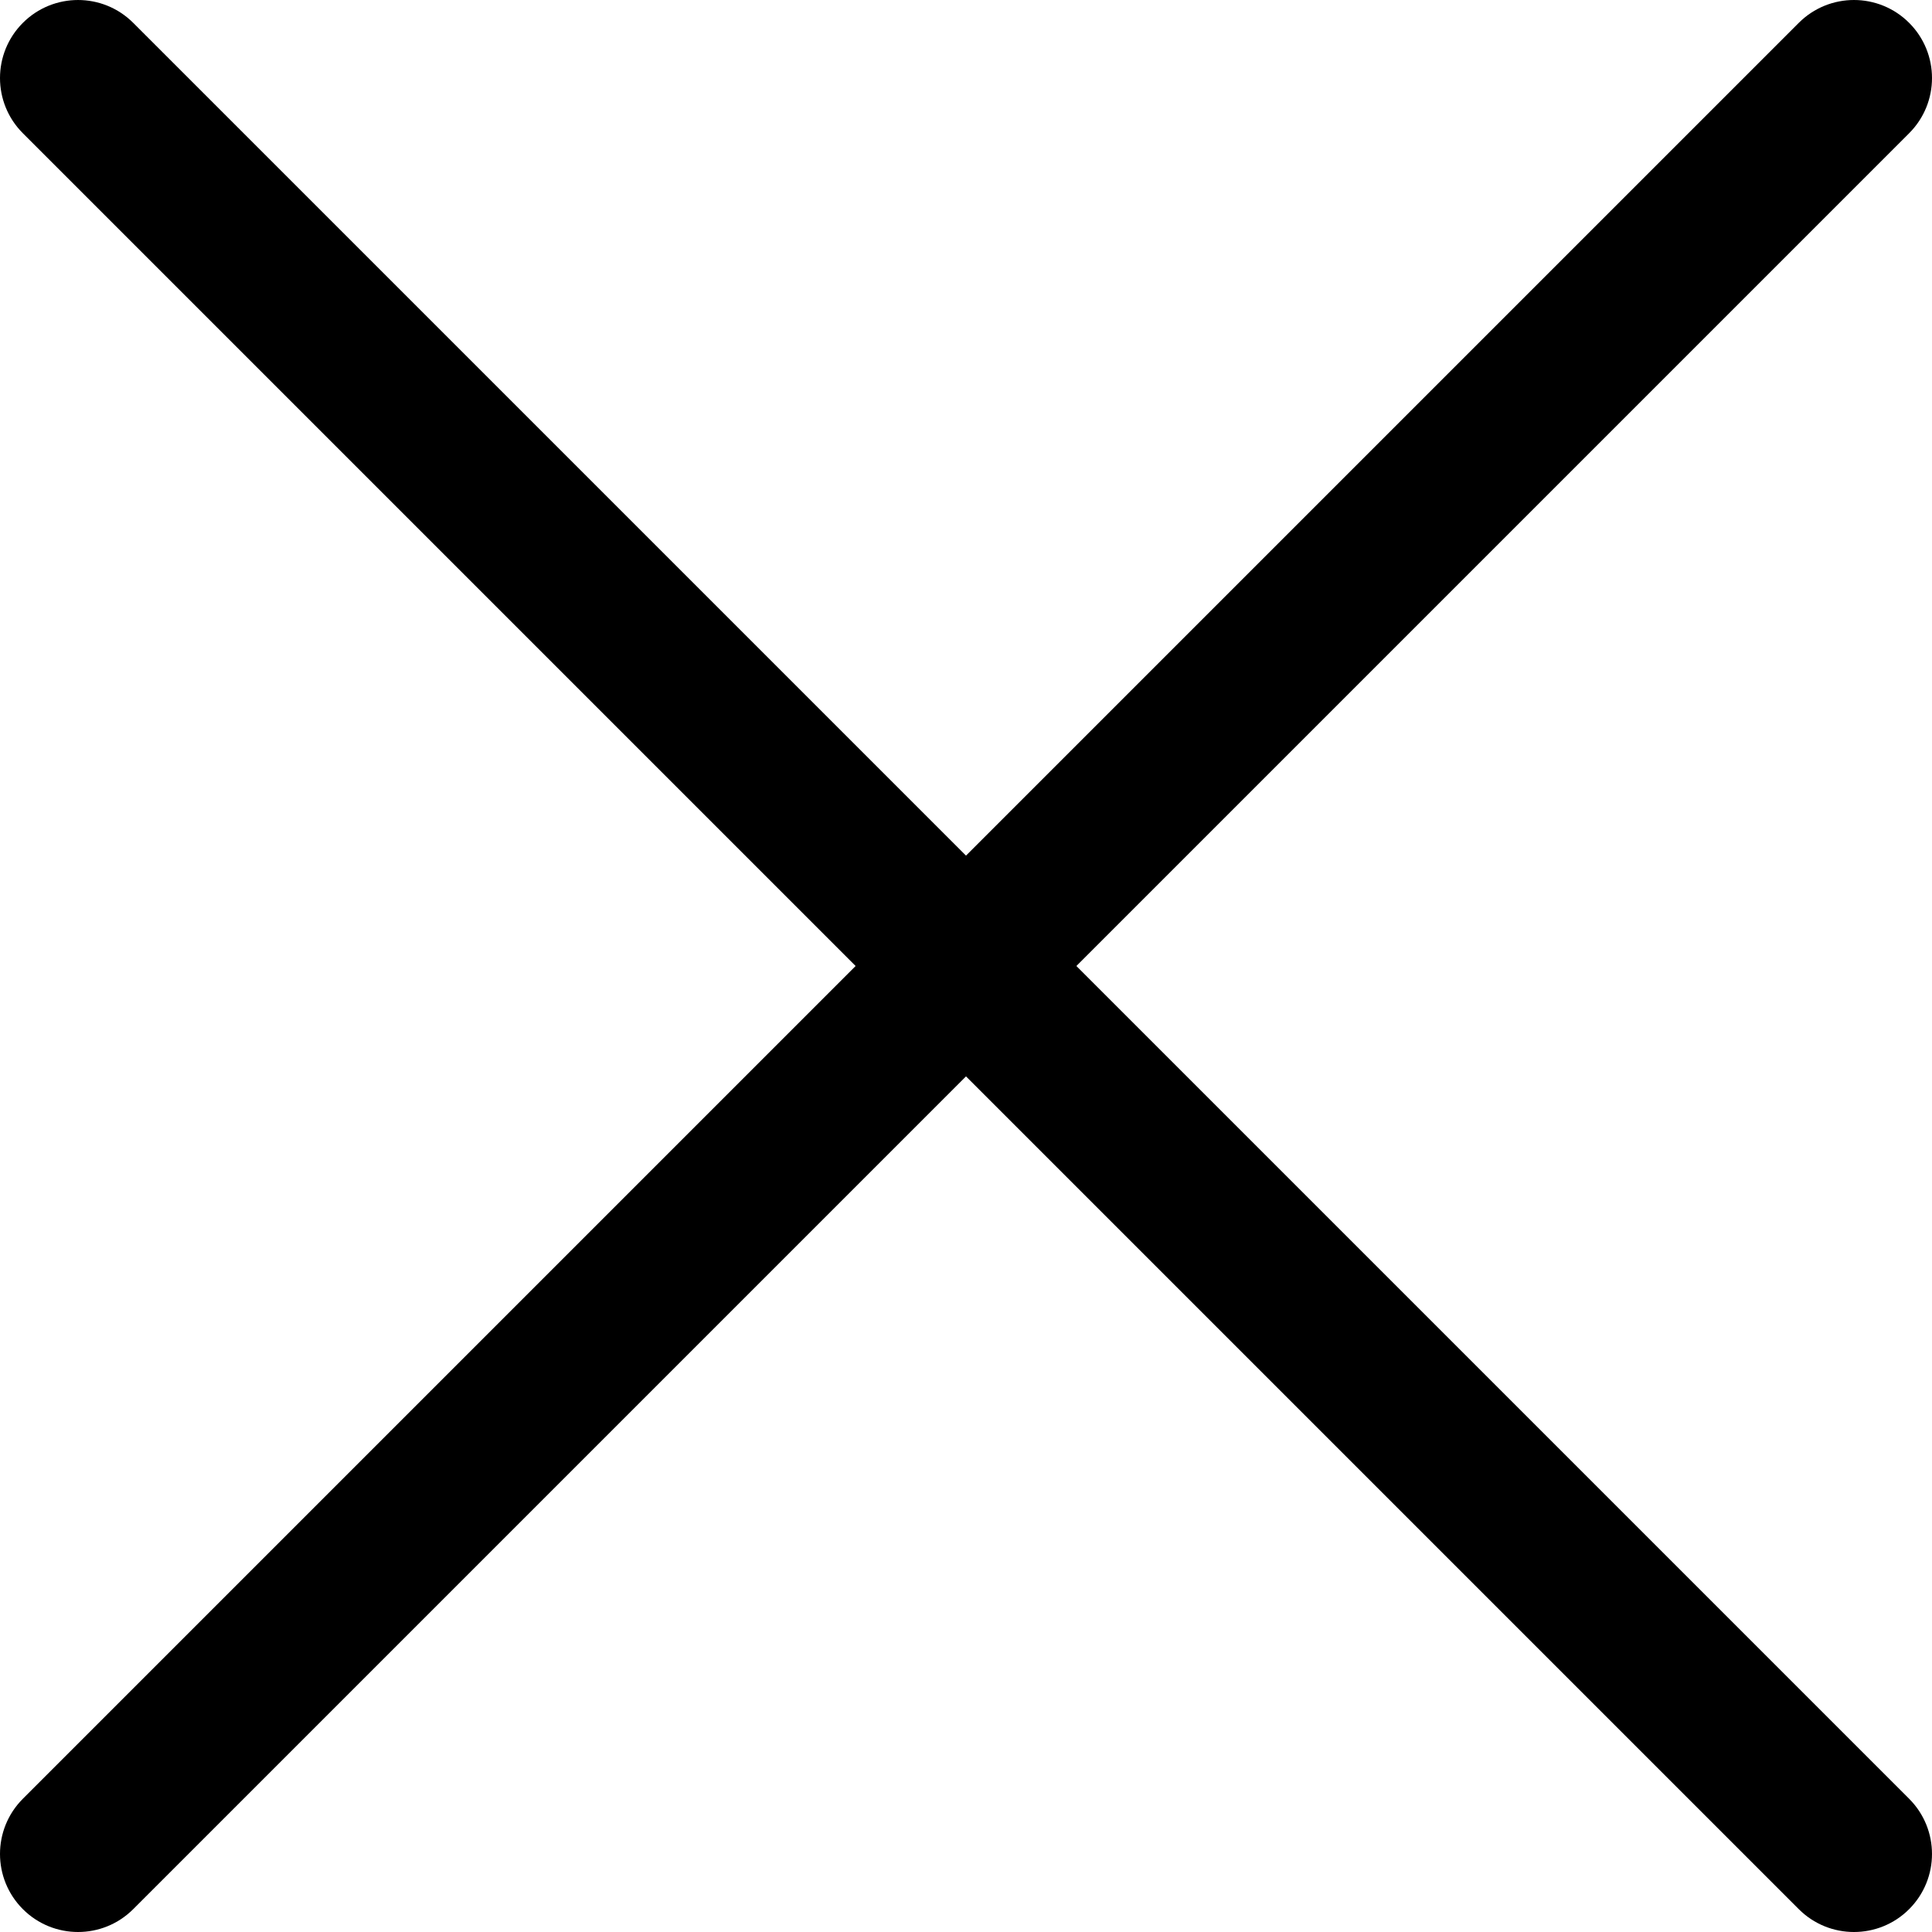
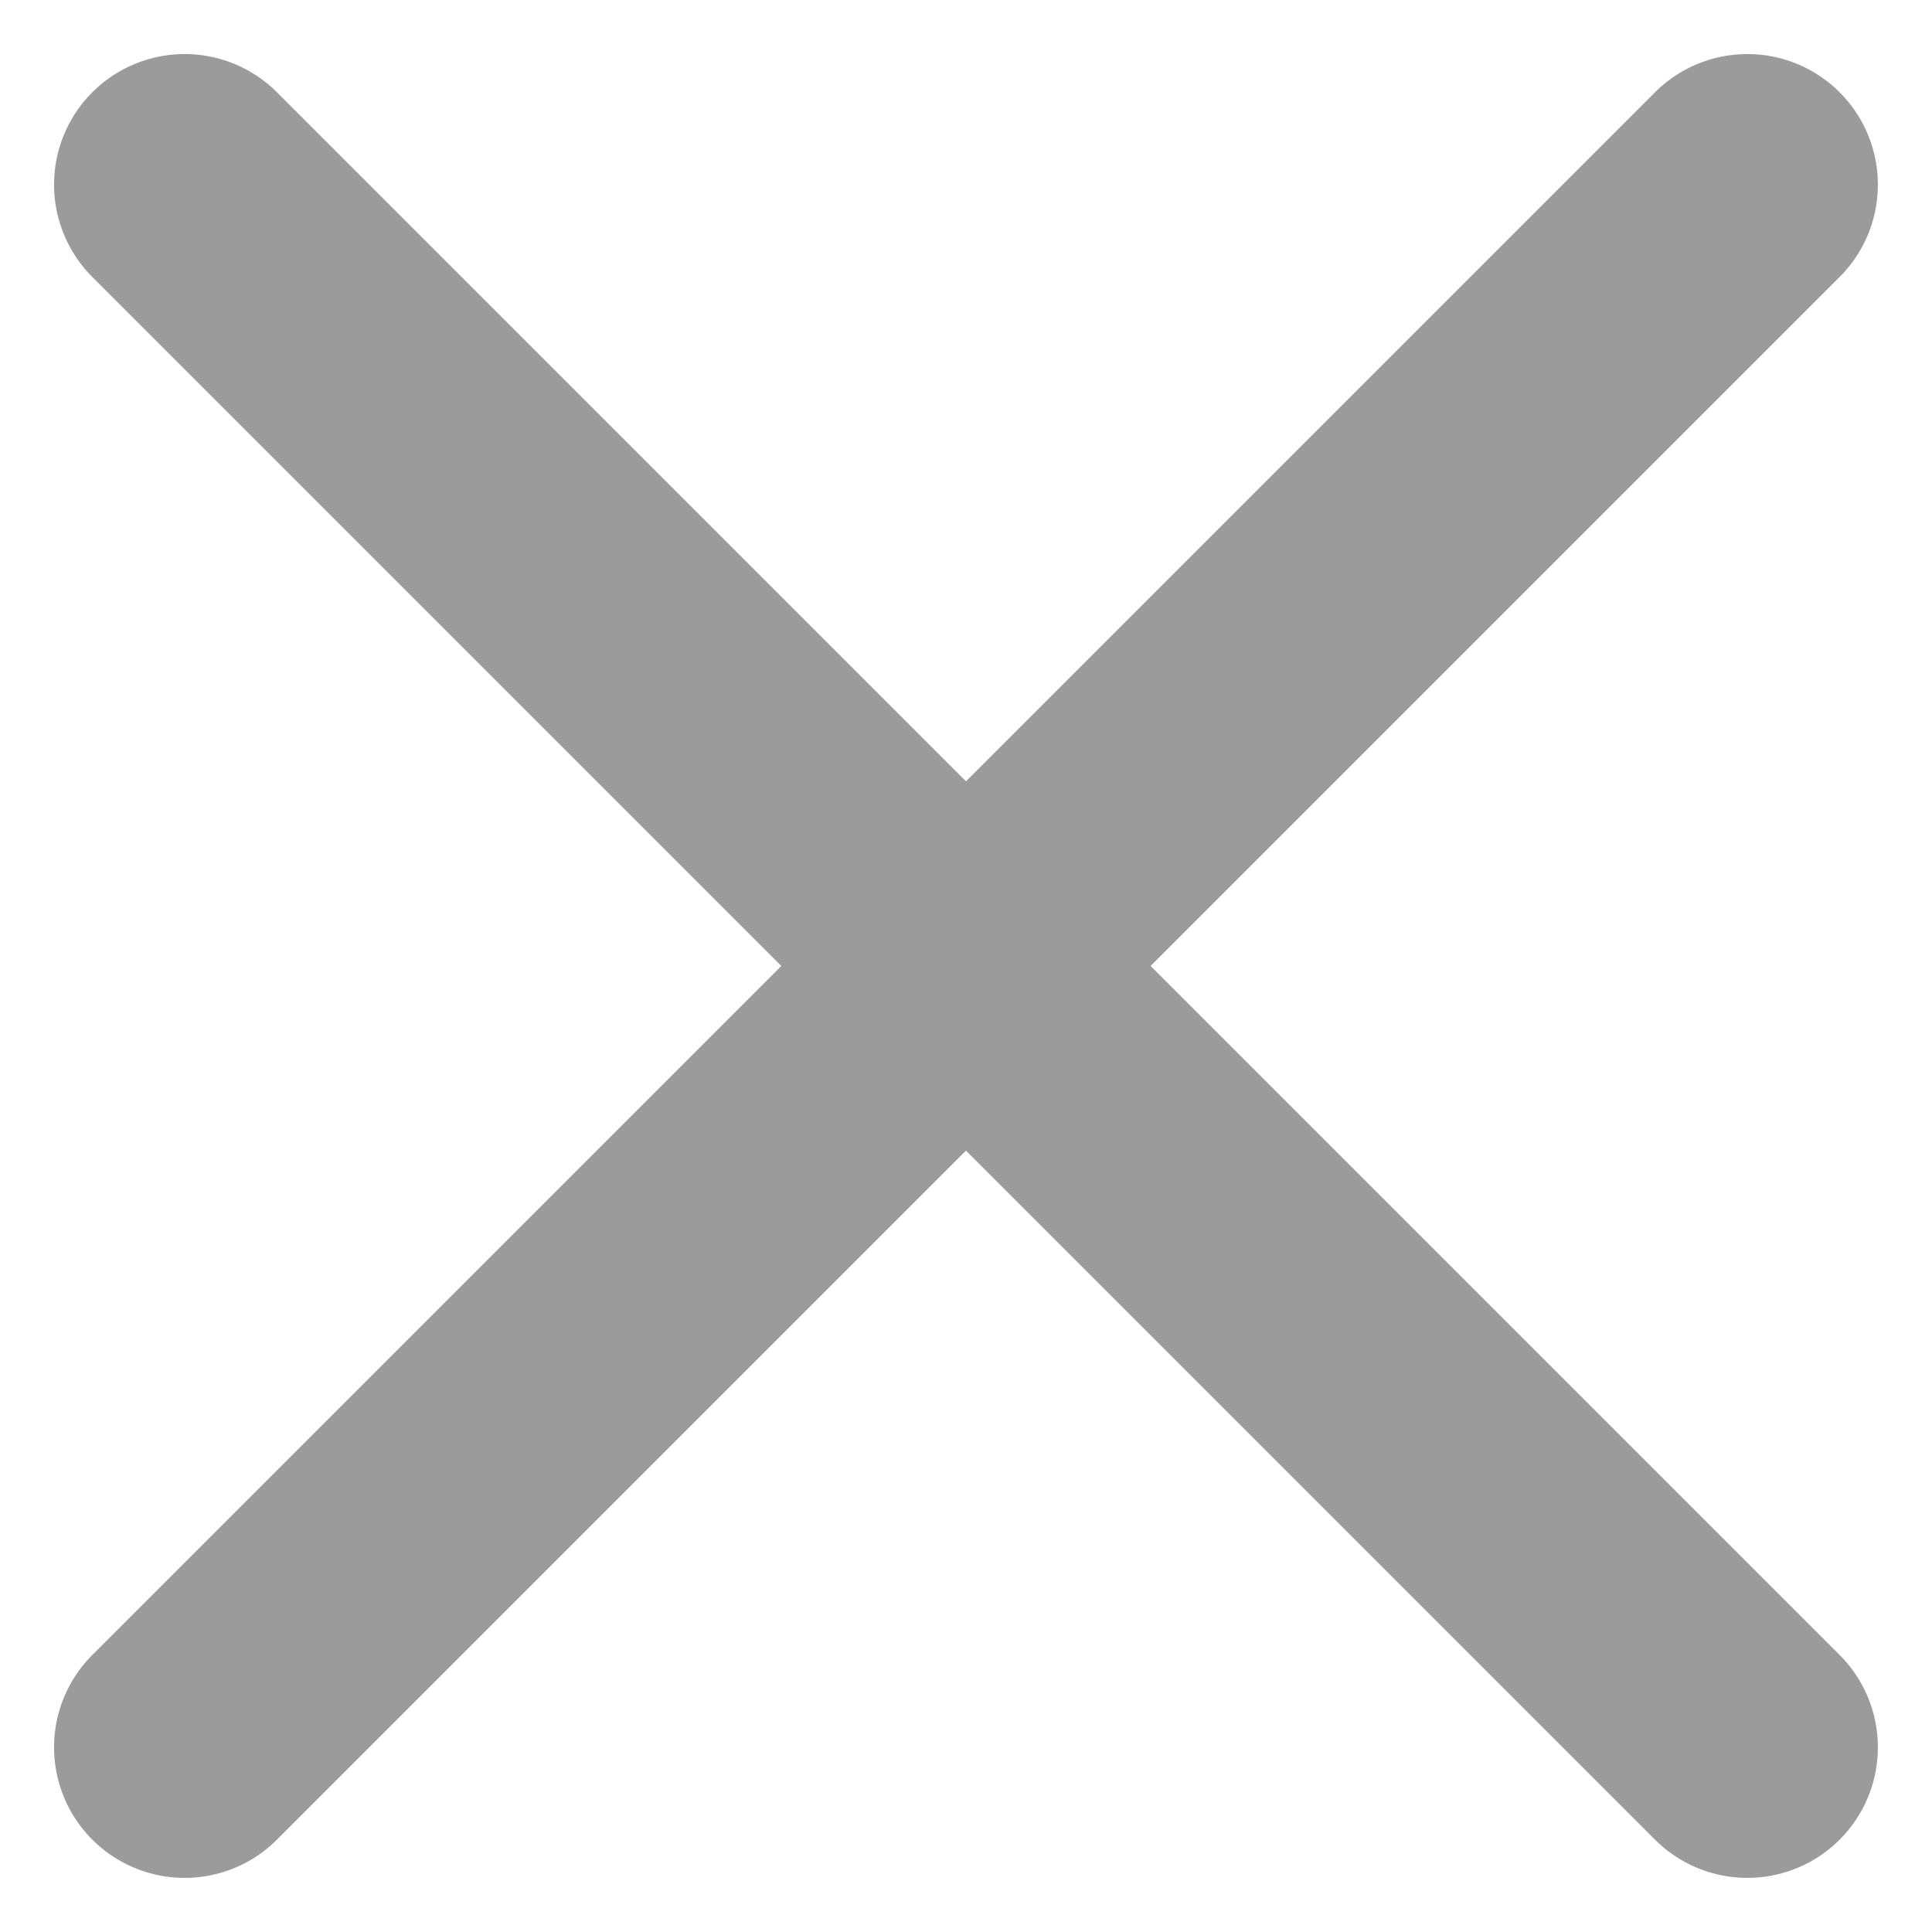
- <svg xmlns="http://www.w3.org/2000/svg" version="1.1" id="Layer_1" x="0px" y="0px" viewBox="0 0 512 512" style="enable-background:new 0 0 512 512;" xml:space="preserve">
-   <g>
-     <g>
-       <path d="M505.943,6.058c-8.077-8.077-21.172-8.077-29.249,0L6.058,476.693c-8.077,8.077-8.077,21.172,0,29.249    C10.096,509.982,15.39,512,20.683,512c5.293,0,10.586-2.019,14.625-6.059L505.943,35.306    C514.019,27.23,514.019,14.135,505.943,6.058z" />
-     </g>
+ <svg xmlns="http://www.w3.org/2000/svg" width="29.593" height="29.593" viewBox="0 0 29.593 29.593">
+   <defs>
+     <style>
+       .cls-1 {
+         fill: none;
+         stroke: #9b9b9b;
+         stroke-linecap: round;
+         stroke-width: 4px;
+       }
+     </style>
+   </defs>
+   <g id="close_icon" transform="translate(-1149.172 -189.172)">
+     <line id="Linha_2" data-name="Linha 2" class="cls-1" x2="23.936" y2="23.936" transform="translate(1152 192)" />
+     <line id="Linha_3" data-name="Linha 3" class="cls-1" y1="23.936" x2="23.936" transform="translate(1152 192)" />
  </g>
-   <g>
-     <g>
-       <path d="M505.942,476.694L35.306,6.059c-8.076-8.077-21.172-8.077-29.248,0c-8.077,8.076-8.077,21.171,0,29.248l470.636,470.636    c4.038,4.039,9.332,6.058,14.625,6.058c5.293,0,10.587-2.019,14.624-6.057C514.018,497.866,514.018,484.771,505.942,476.694z" />
-     </g>
-   </g>
-   <g>
- </g>
-   <g>
- </g>
-   <g>
- </g>
-   <g>
- </g>
-   <g>
- </g>
-   <g>
- </g>
-   <g>
- </g>
-   <g>
- </g>
-   <g>
- </g>
-   <g>
- </g>
-   <g>
- </g>
-   <g>
- </g>
-   <g>
- </g>
-   <g>
- </g>
-   <g>
- </g>
</svg>
